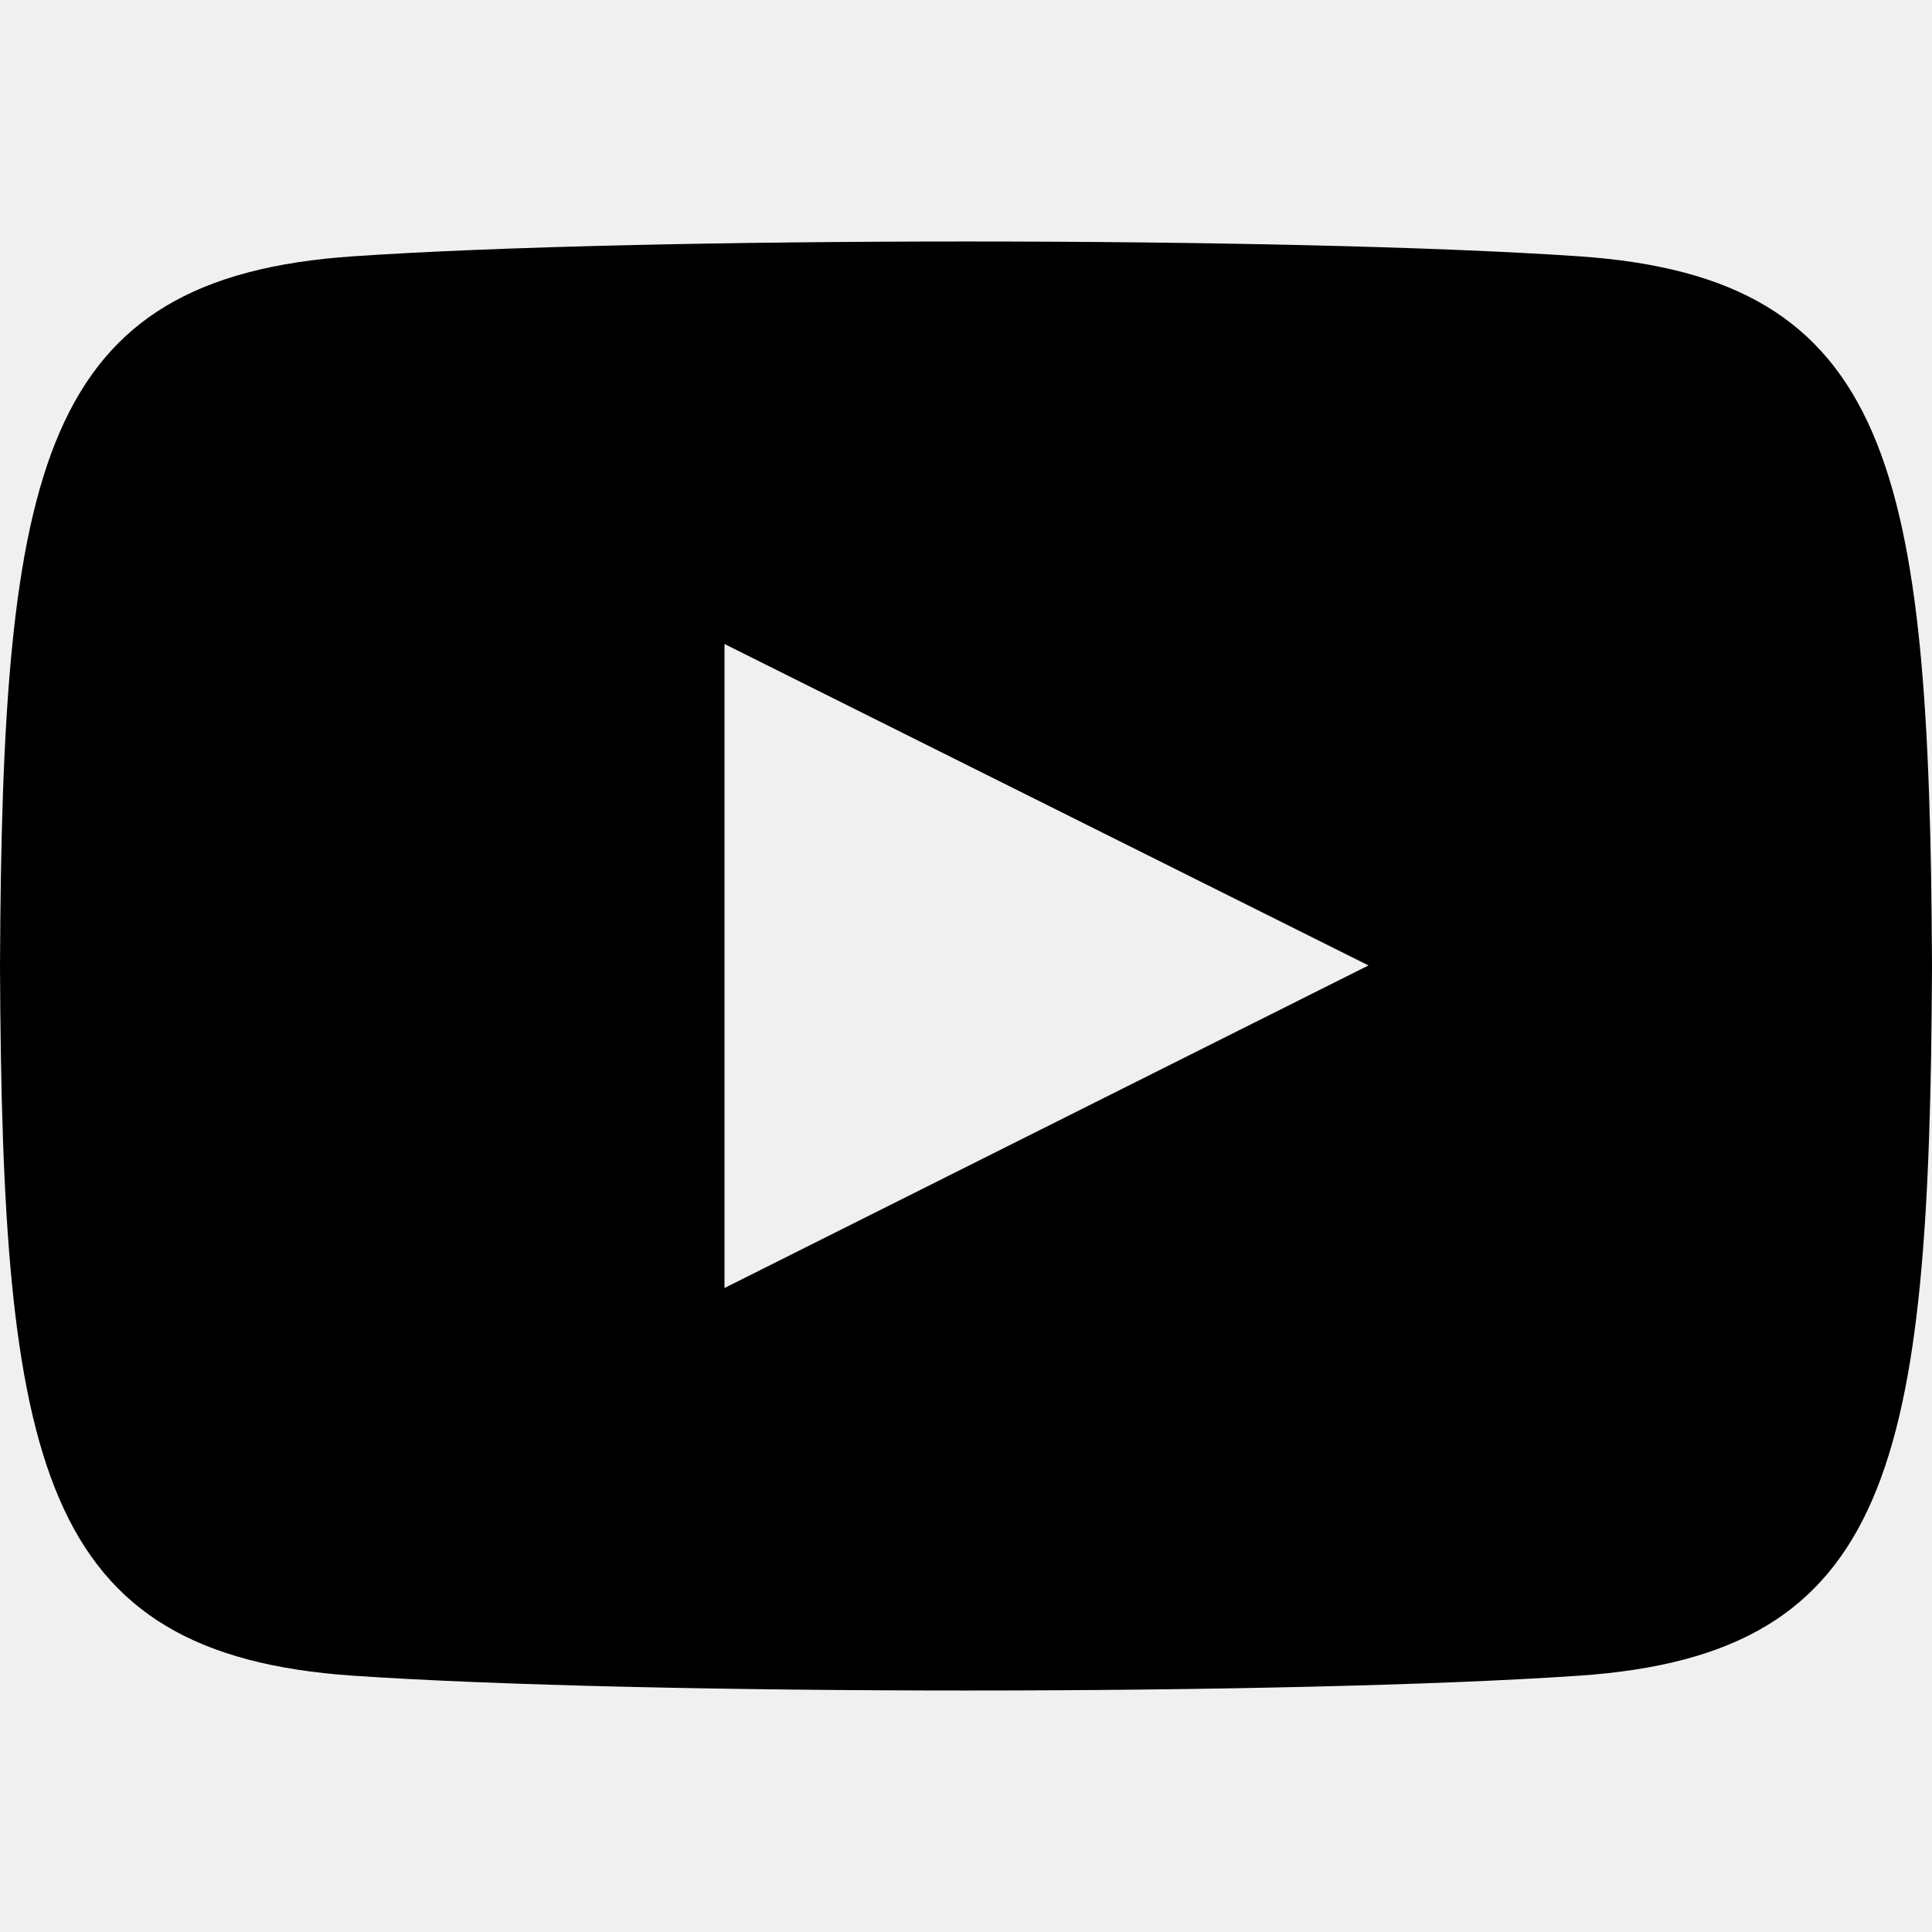
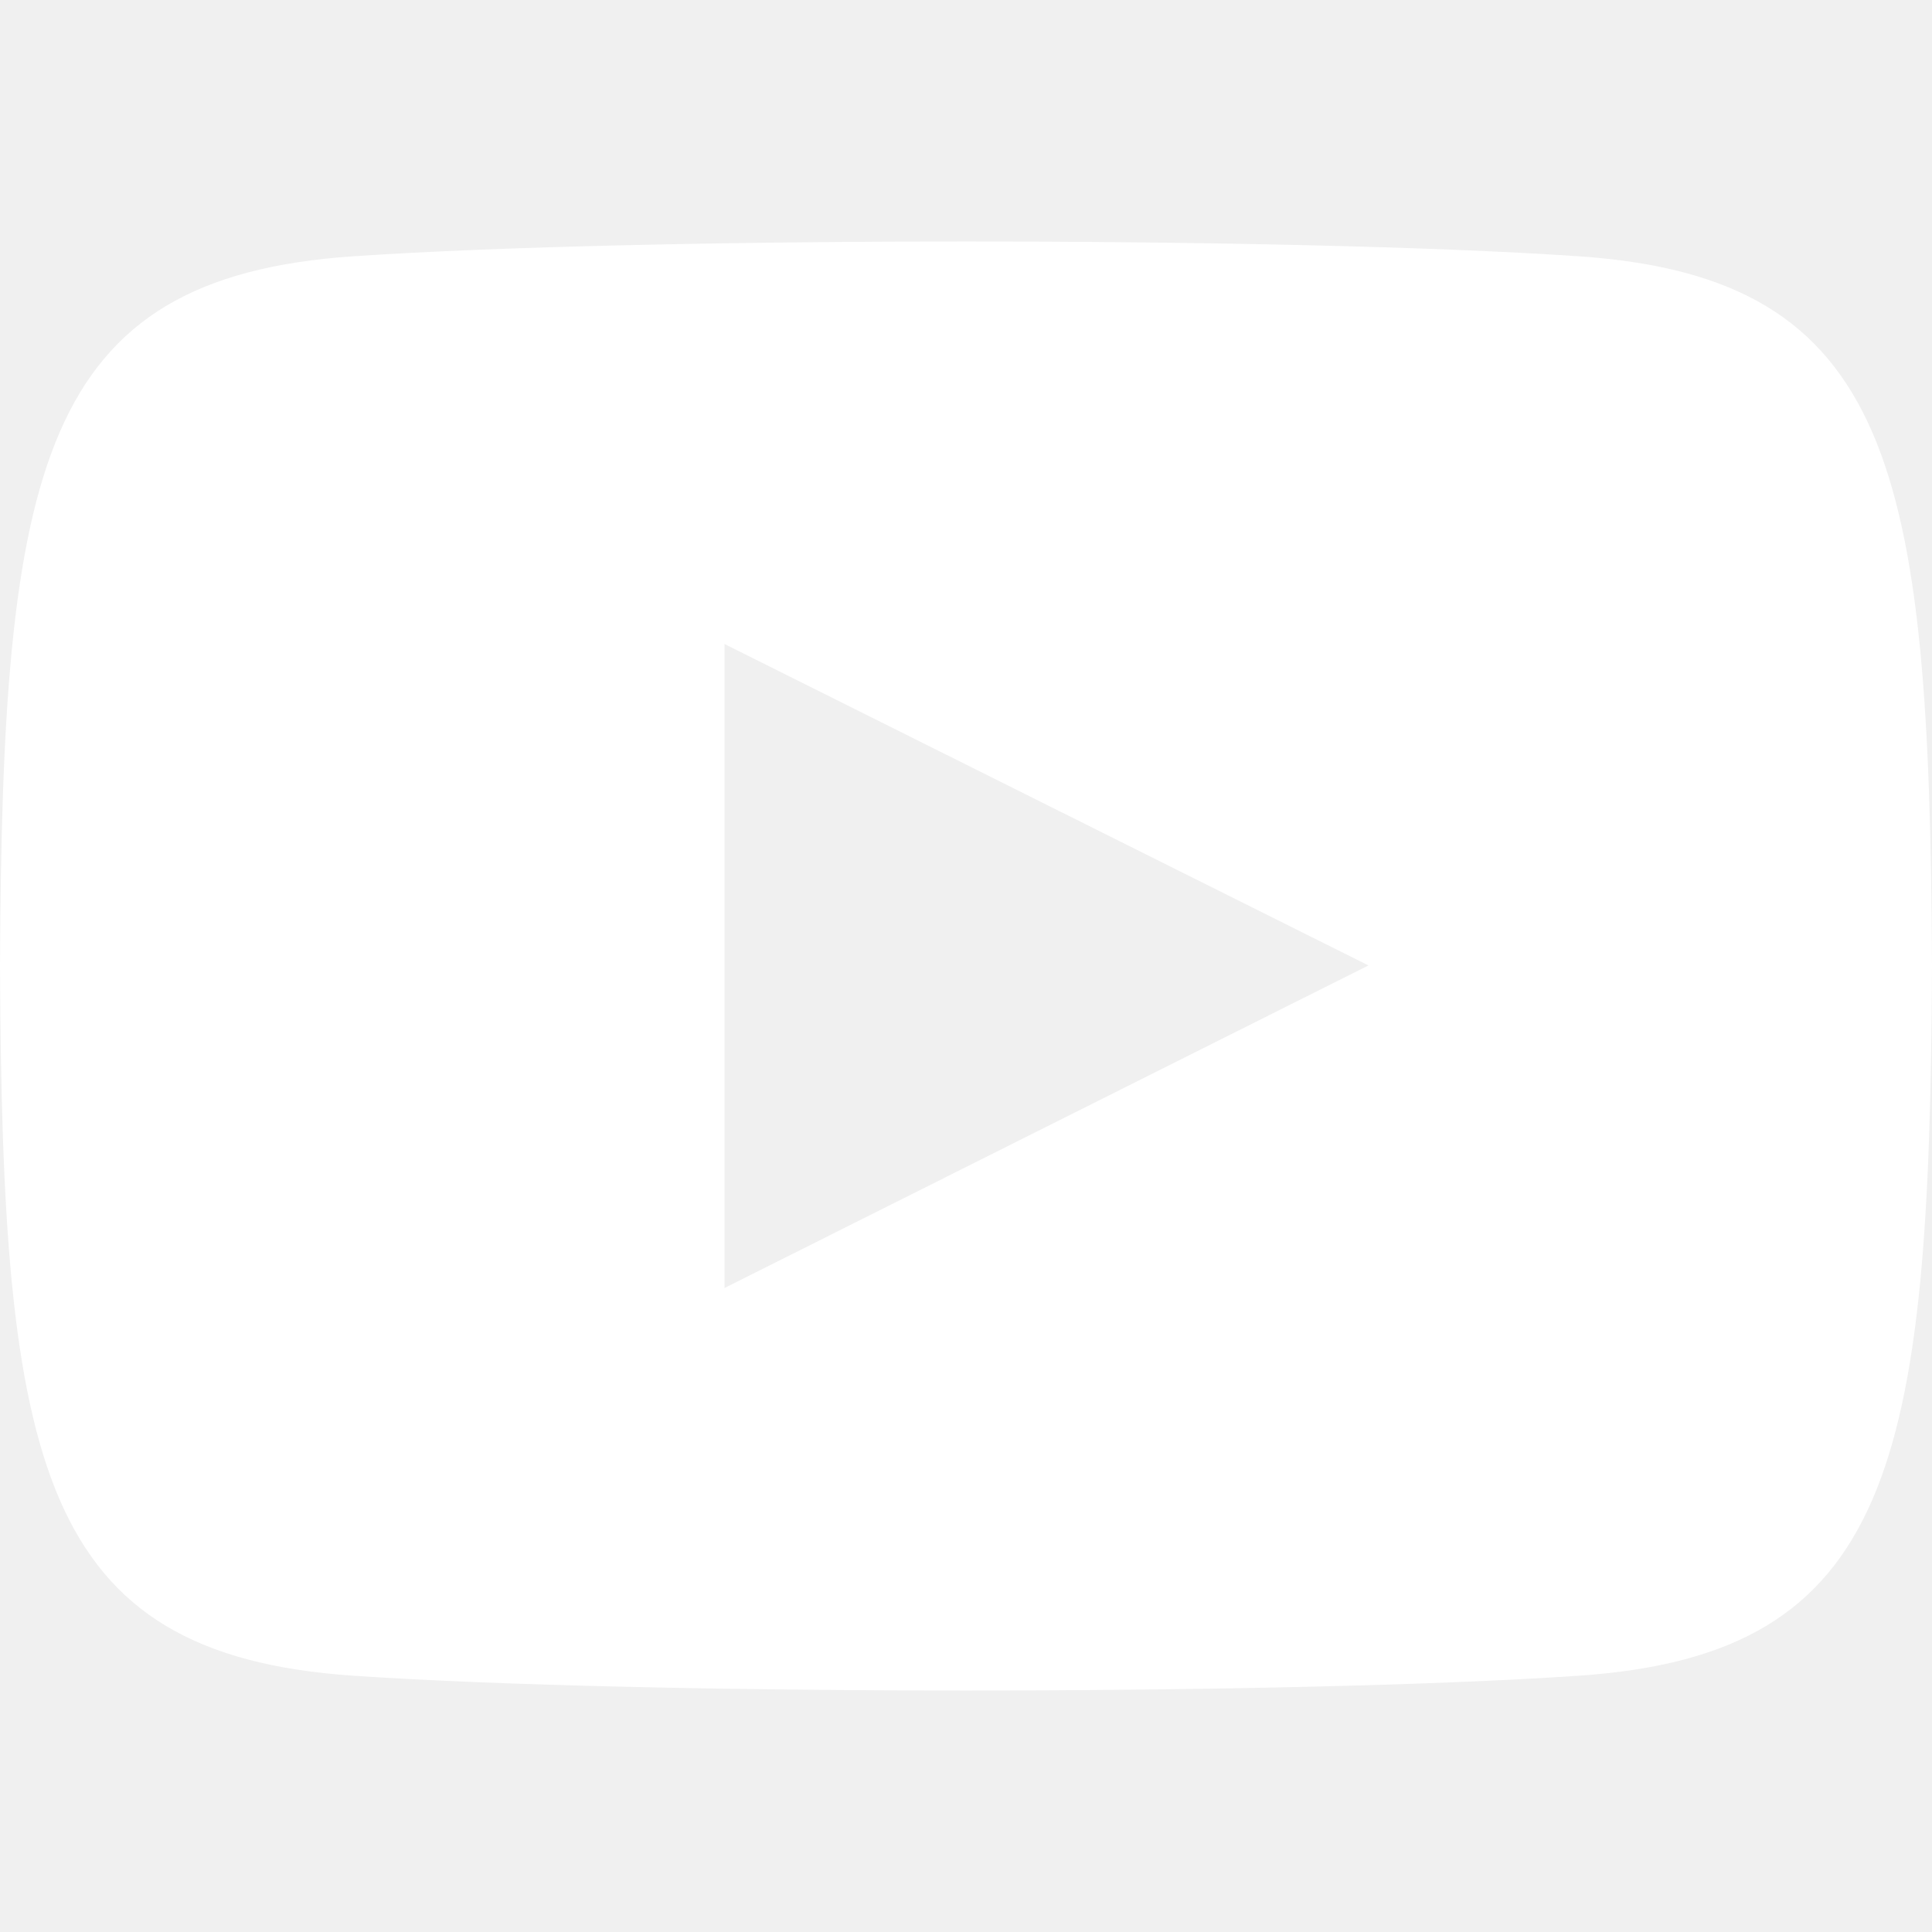
- <svg xmlns="http://www.w3.org/2000/svg" width="24" height="24" viewBox="0 0 24 24">
+ <svg xmlns="http://www.w3.org/2000/svg" width="24" height="24" viewBox="0 0 24 24" fill="white">
  <path d="M19.615 3.184c-3.604-.246-11.631-.245-15.23 0-3.897.266-4.356 2.62-4.385 8.816.029 6.185.484 8.549 4.385 8.816 3.6.245 11.626.246 15.23 0 3.897-.266 4.356-2.62 4.385-8.816-.029-6.185-.484-8.549-4.385-8.816zm-10.615 12.816v-8l8 3.993-8 4.007z" />
</svg>
